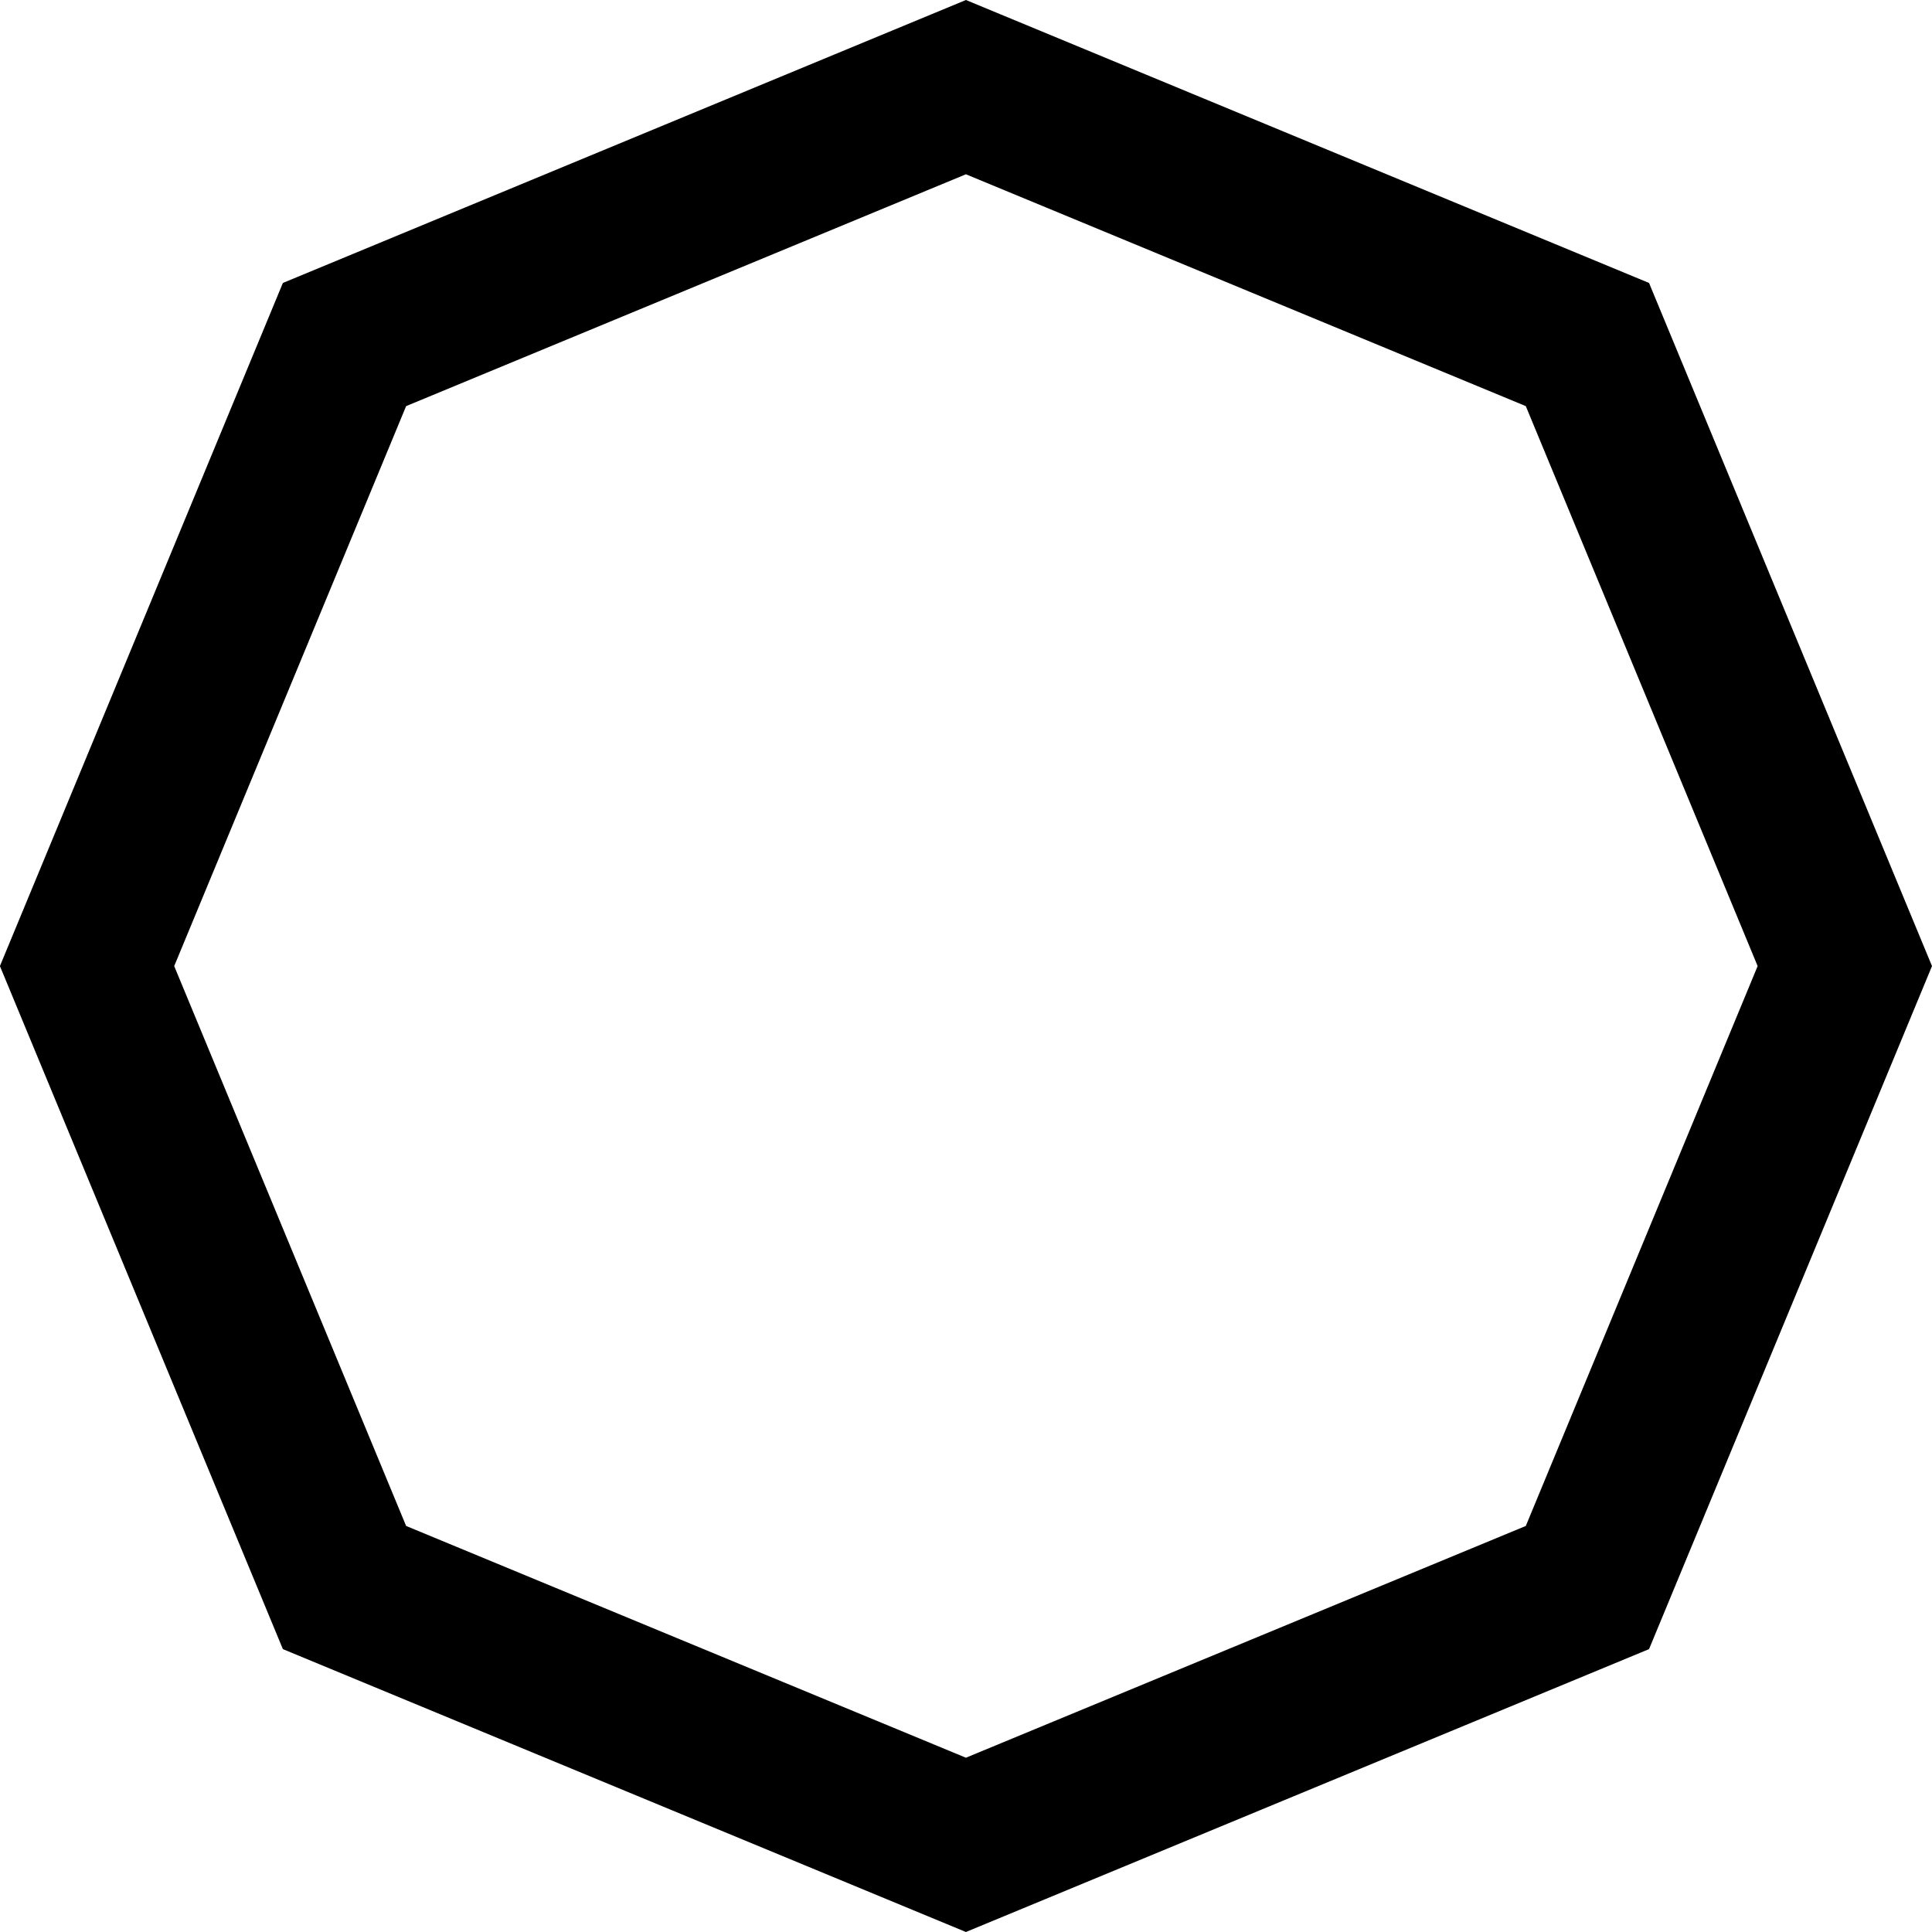
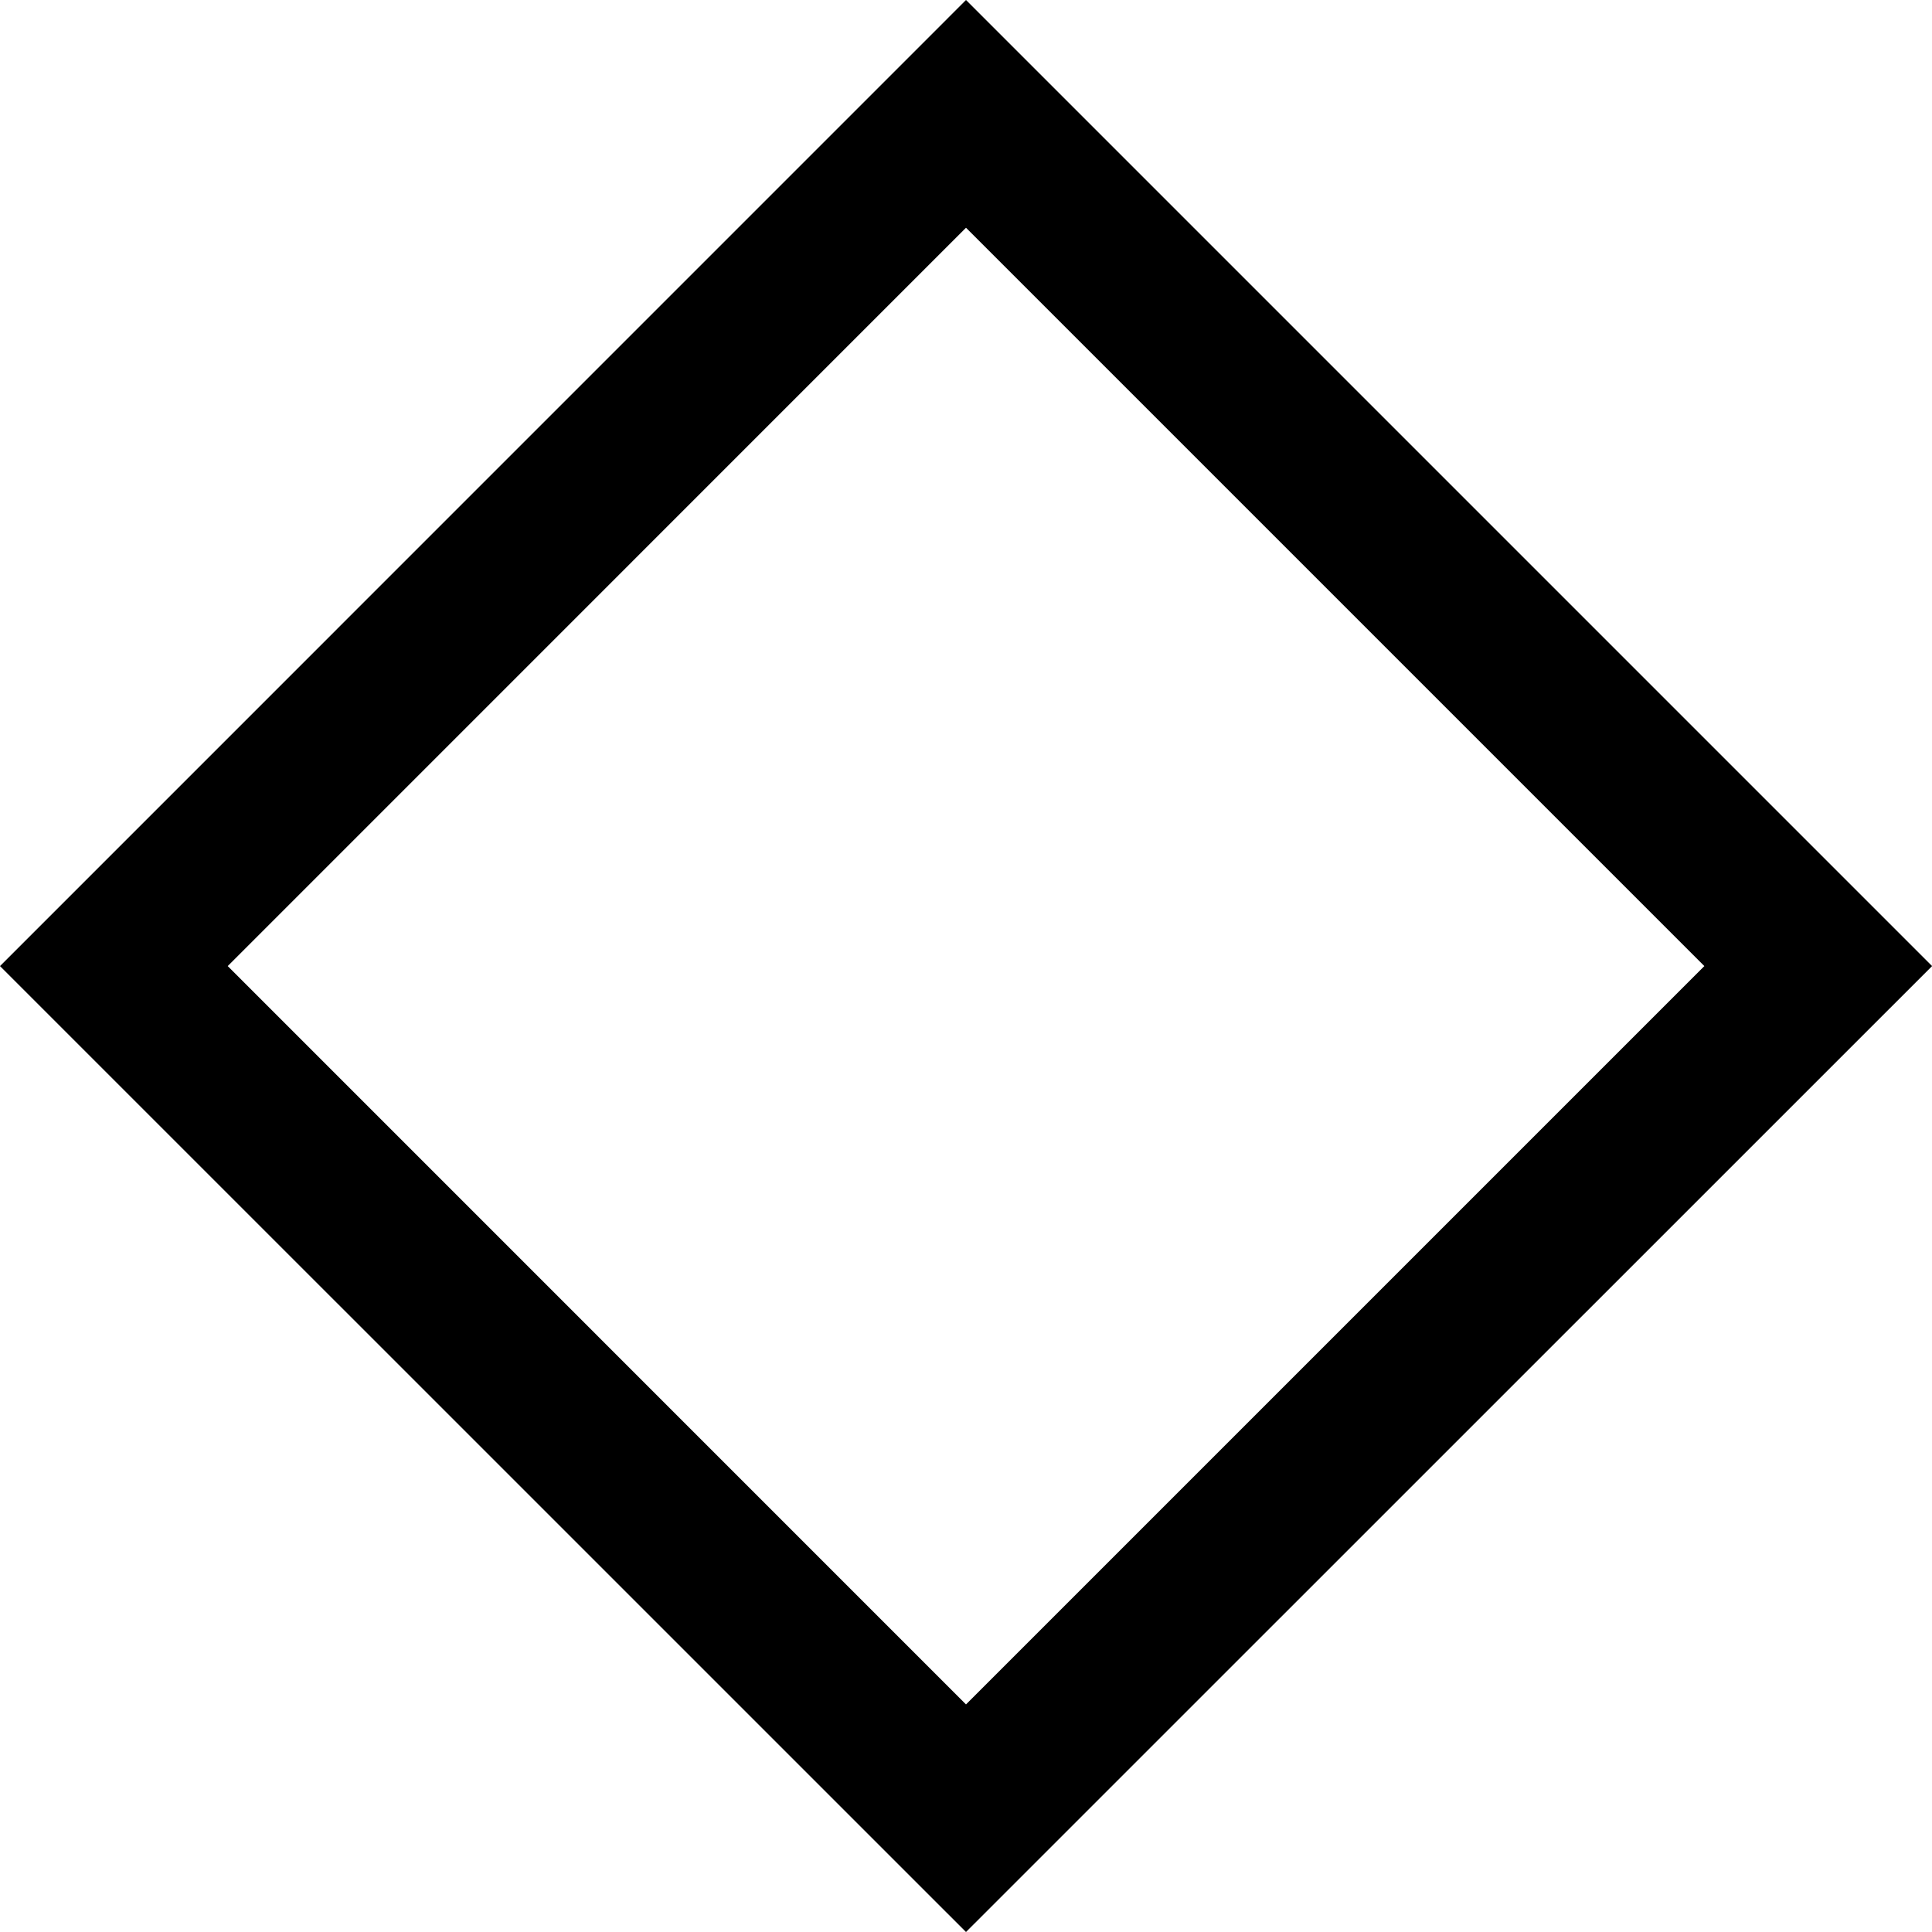
<svg xmlns="http://www.w3.org/2000/svg" width="24" height="24" fill-rule="evenodd" clip-rule="evenodd">
-   <path d="M11.999 0l-8.485 3.515-3.515 8.486 3.515 8.485 8.485 3.514 8.486-3.514 3.515-8.485-3.515-8.486-8.486-3.515zm-6.954 18.956l-2.881-6.955 2.881-6.956 6.954-2.88 6.955 2.88 2.88 6.956-2.88 6.955-6.955 2.879-6.954-2.879z" />
+   <path d="M12 0l-12 12.001 12 11.999 12.001-11.999-12.001-12.001zm-9.171 12.001l9.171-9.172 9.172 9.172-9.172 9.172-9.171-9.172z" />
</svg>
